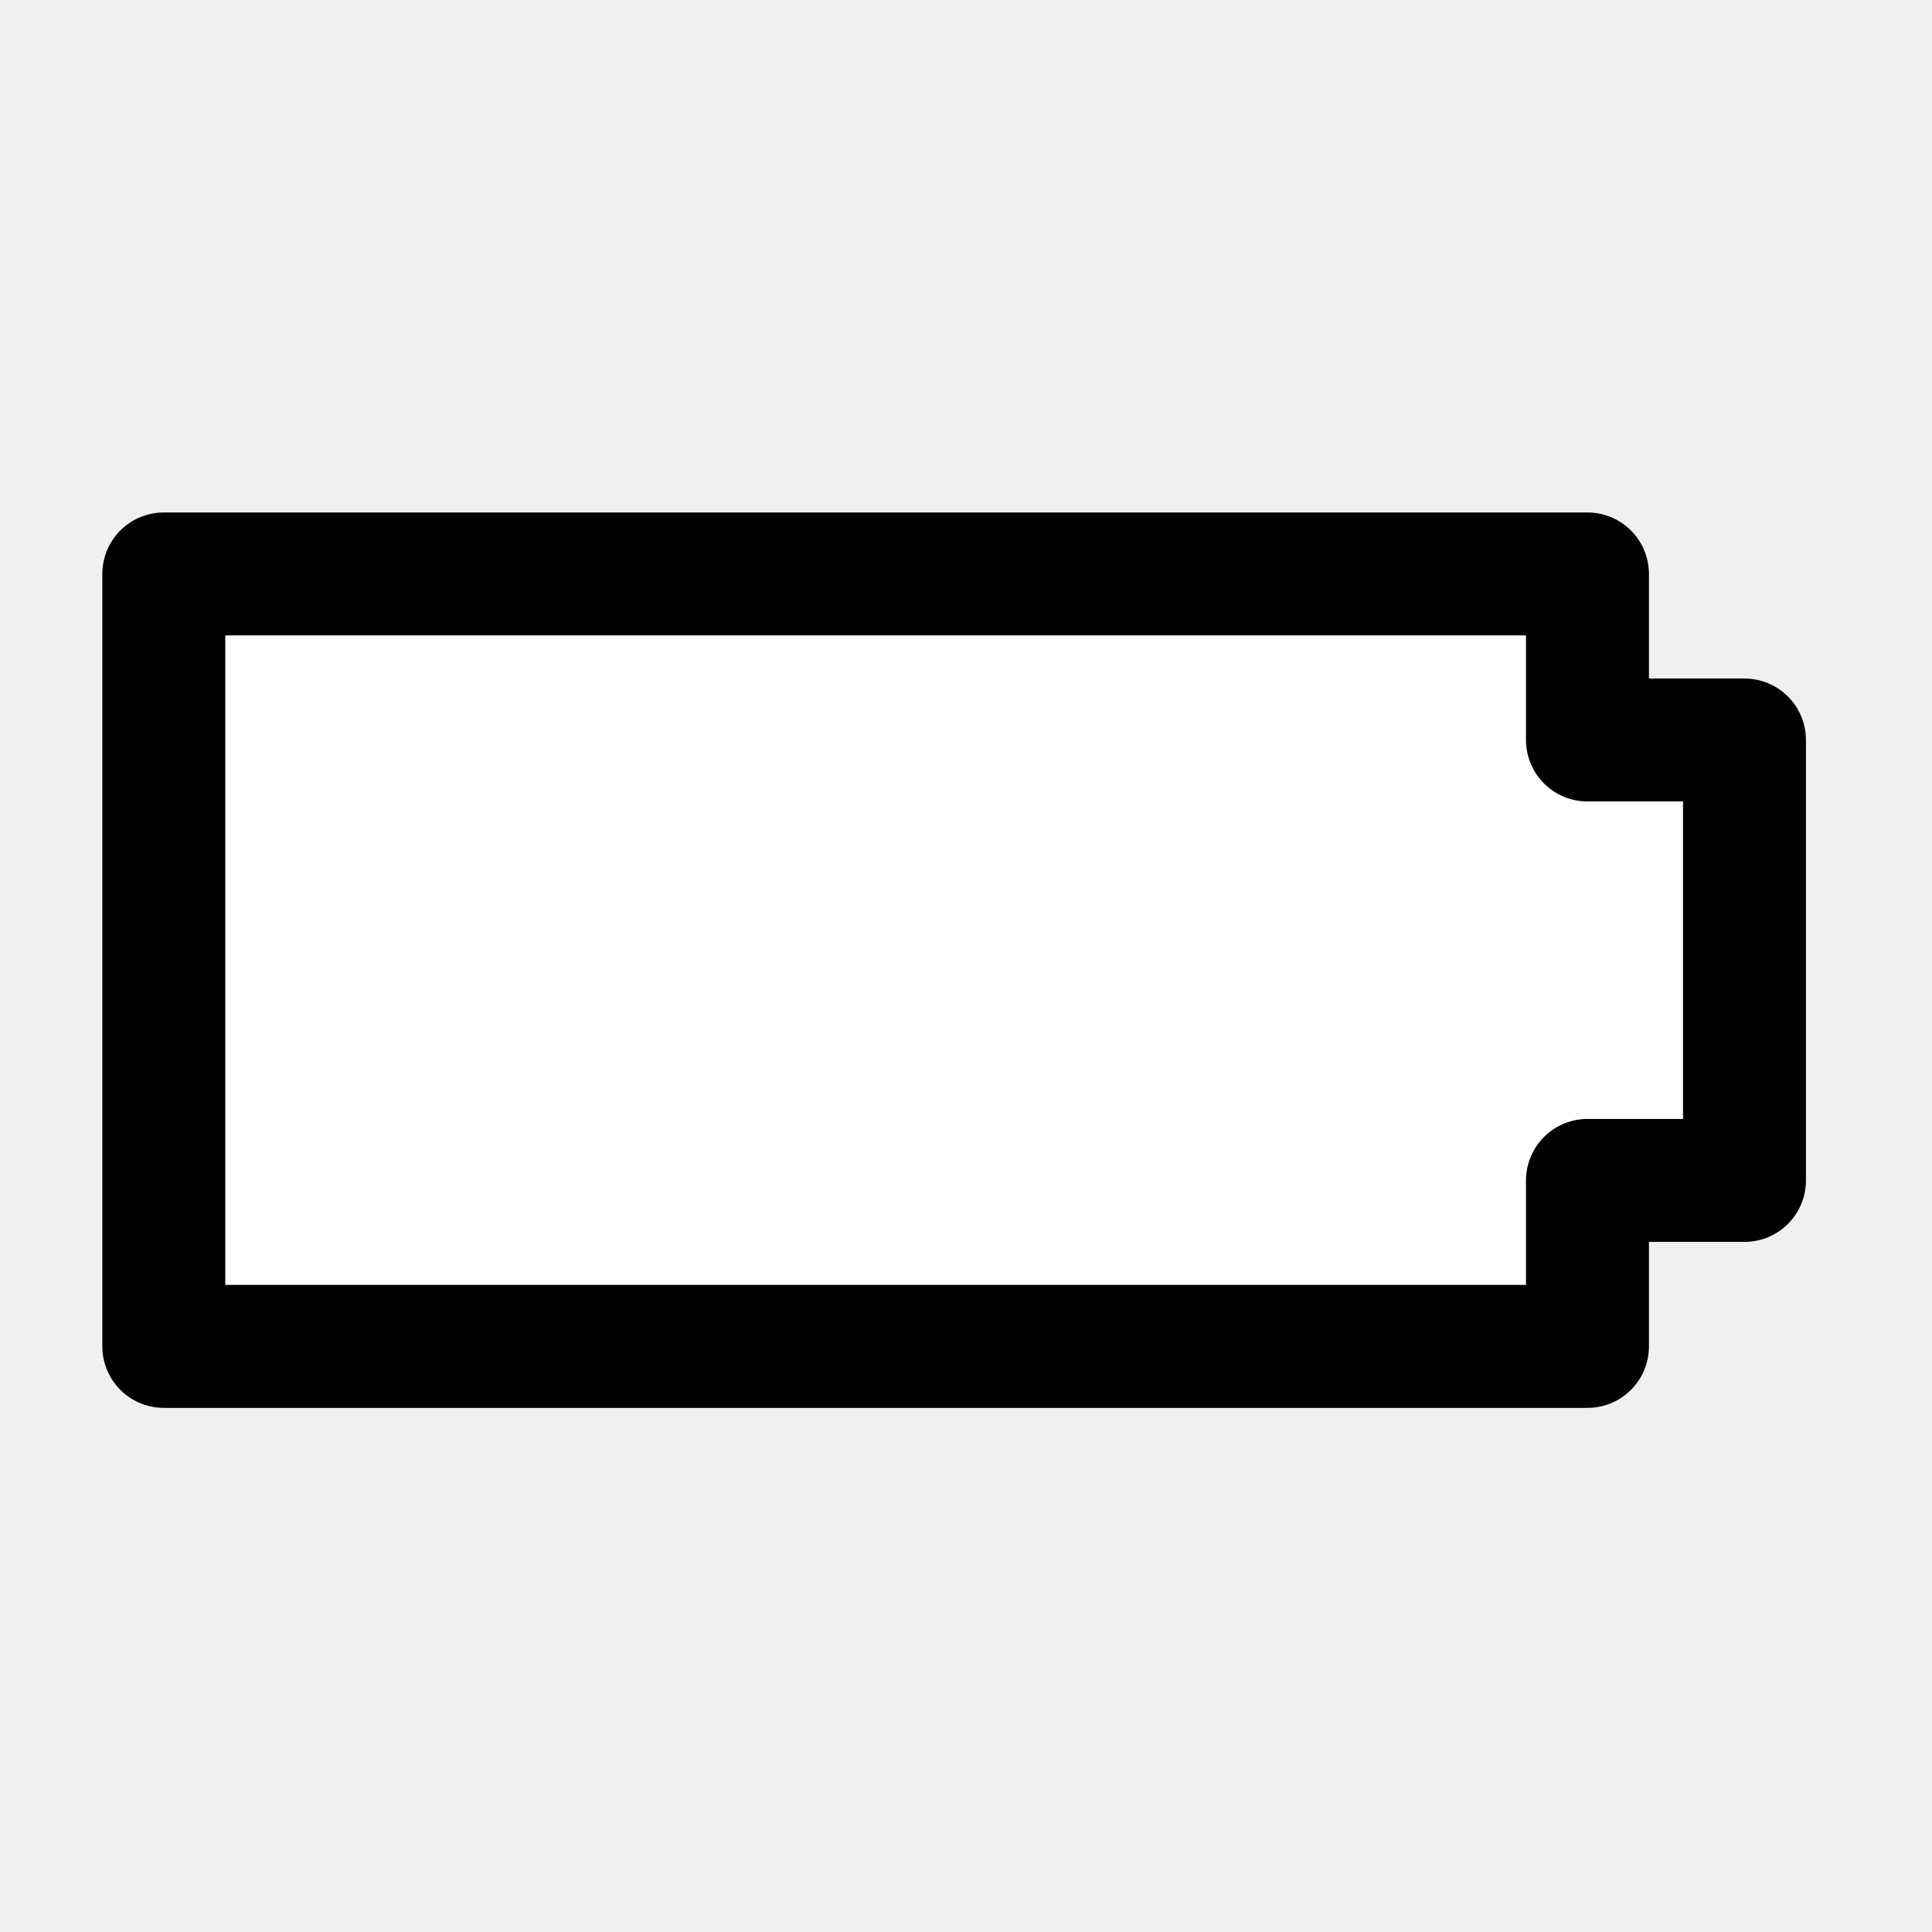
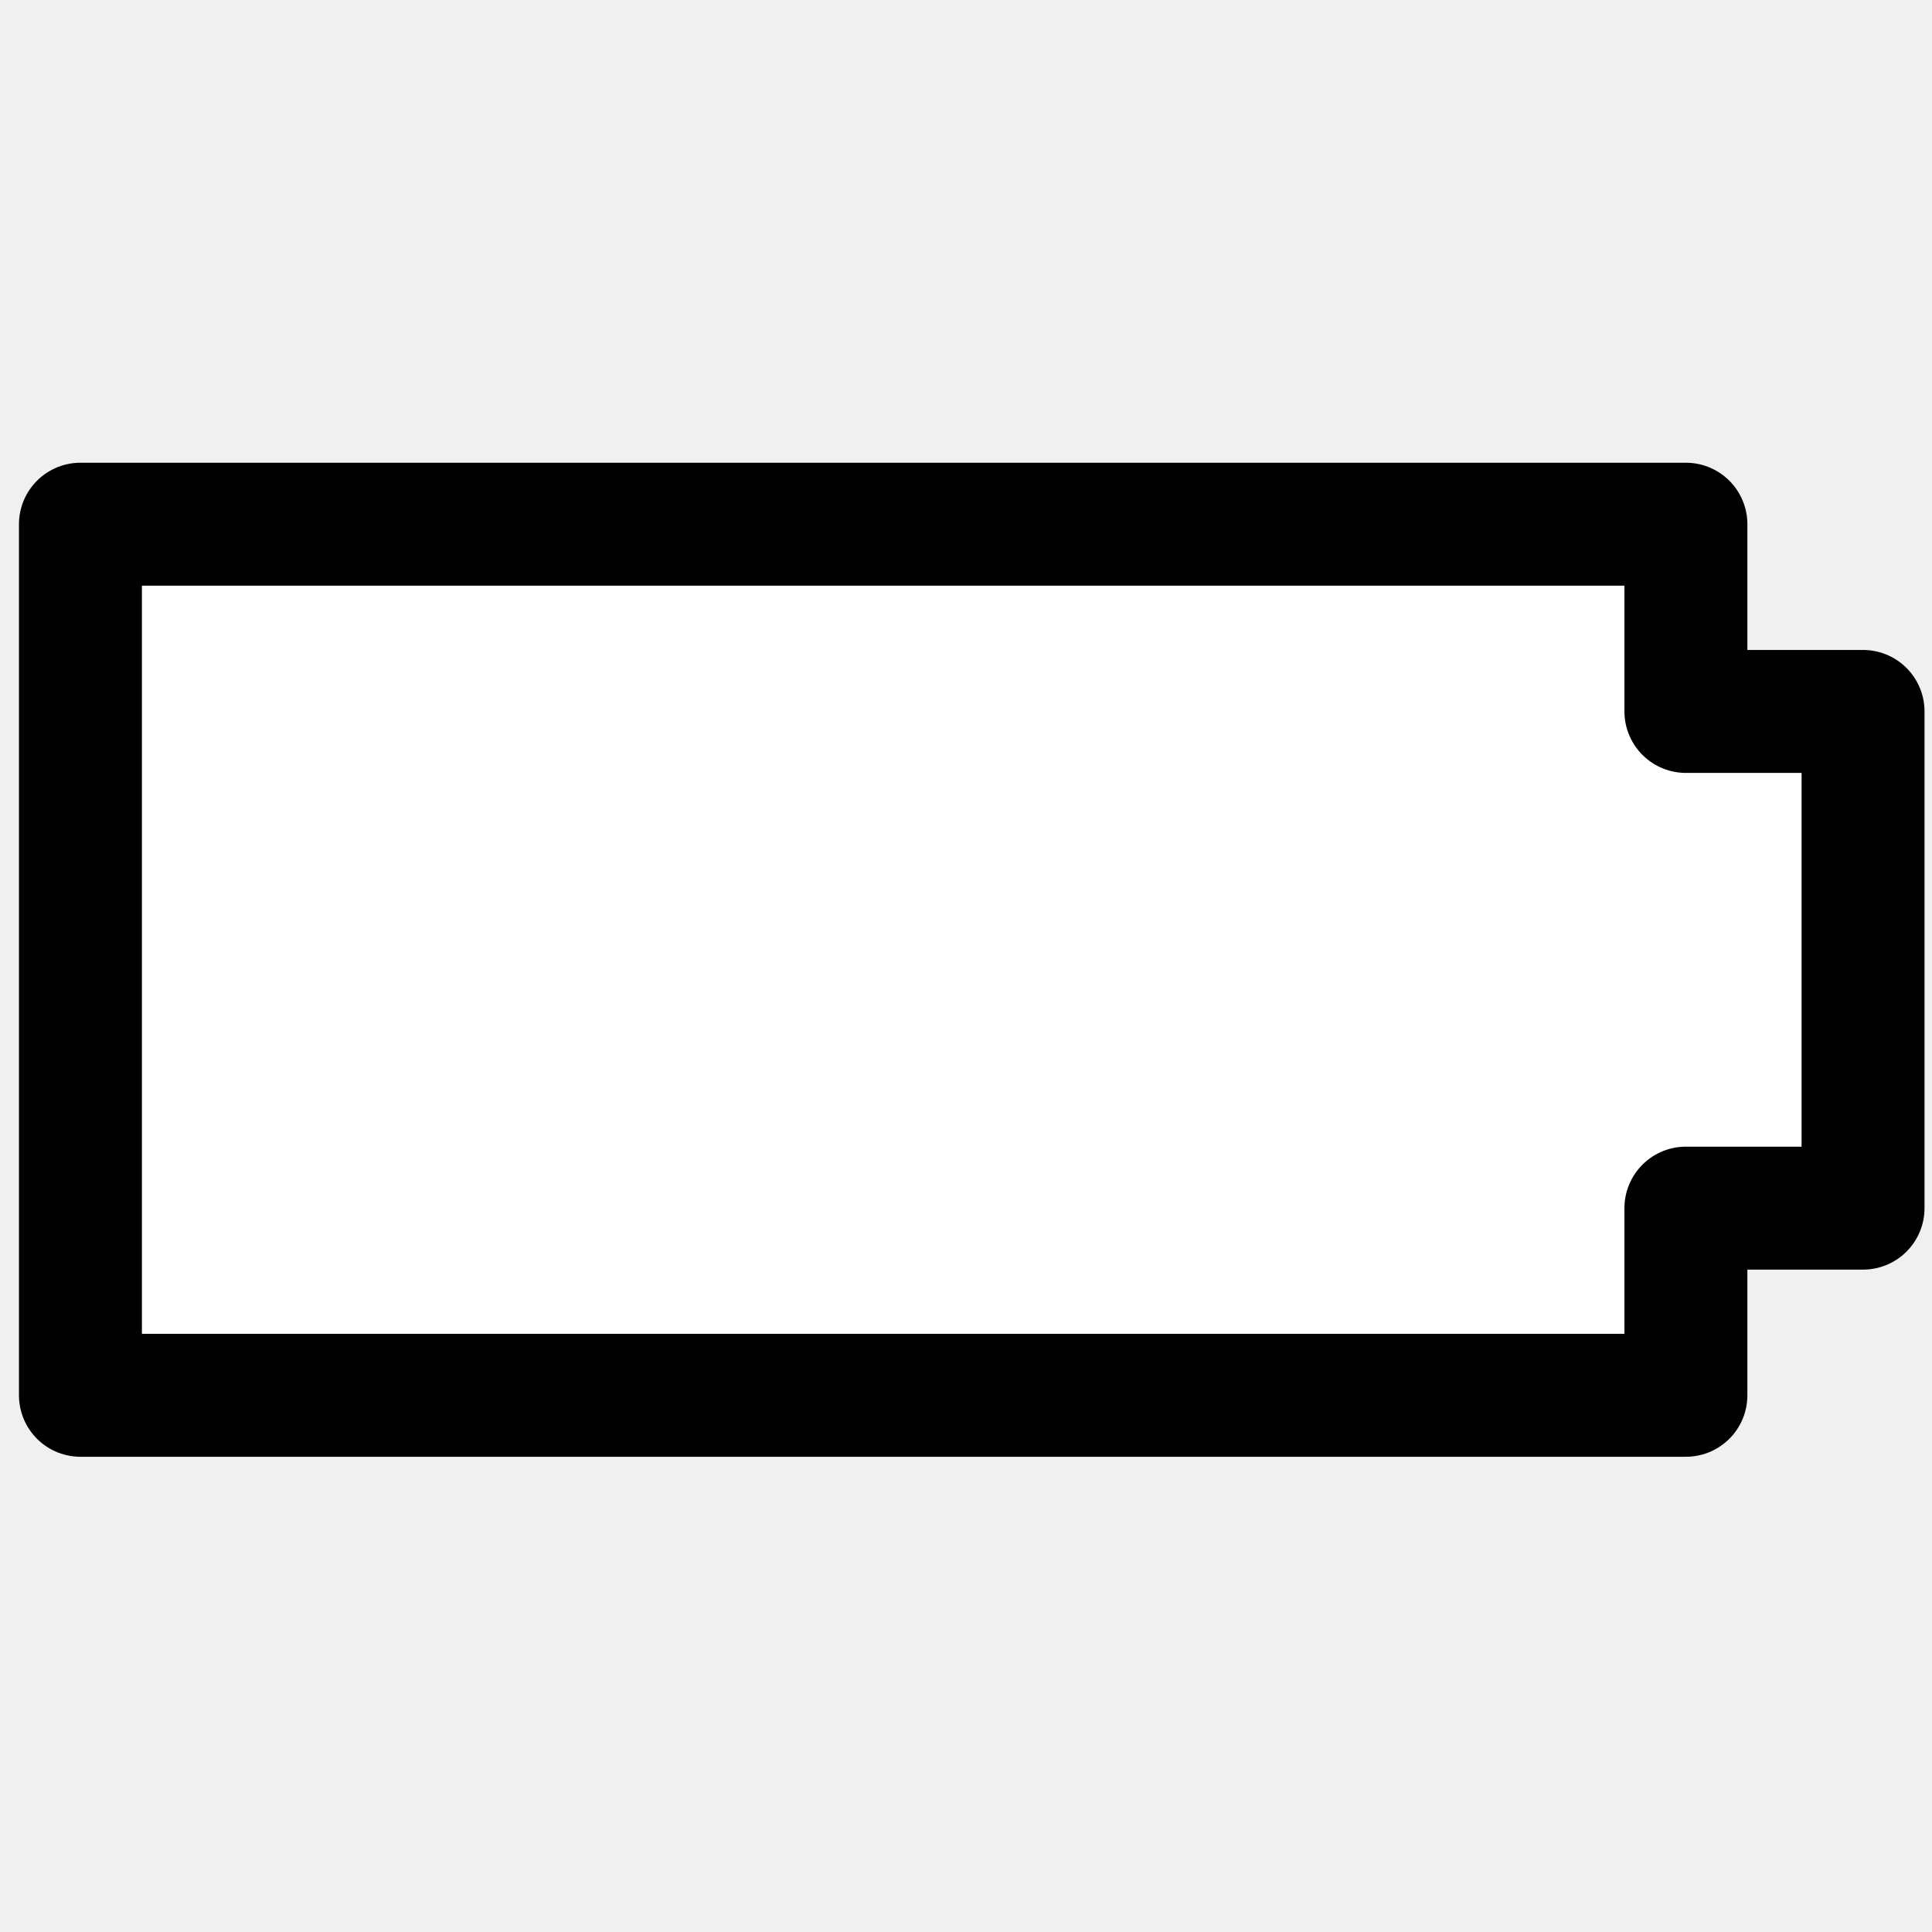
- <svg xmlns="http://www.w3.org/2000/svg" enable-background="new 0 0 55 55" height="55px" version="1.1" viewBox="0 0 55 55" width="55px" x="0px" xml:space="preserve" y="0px">
-   <g display="block" id="device-battery-100_1_">
-     <polygon fill="#FFFFFF" points="   4.663,38.329 45.192,38.329 45.192,33.604 49.662,33.604 49.662,21.066 45.192,21.066 45.192,16.339 4.663,16.339  " stroke="#010101" stroke-linecap="round" stroke-linejoin="round" stroke-width="3.5" />
+ <svg xmlns="http://www.w3.org/2000/svg" enable-background="new 0 0 55 55" height="55px" id="Layer_1" version="1.1" viewBox="0 0 55 55" width="55px" x="0px" xml:space="preserve" y="0px">
+   <g display="block" id="battery-100">
+     <polygon display="inline" fill="#ffffff" points="   2.29,39.721 47.994,39.721 47.994,34.393 53.037,34.393 53.037,20.253 47.994,20.253 47.994,14.923 2.29,14.923  " stroke="#010101" stroke-linecap="round" stroke-linejoin="round" stroke-width="3.5" />
  </g>
</svg>
